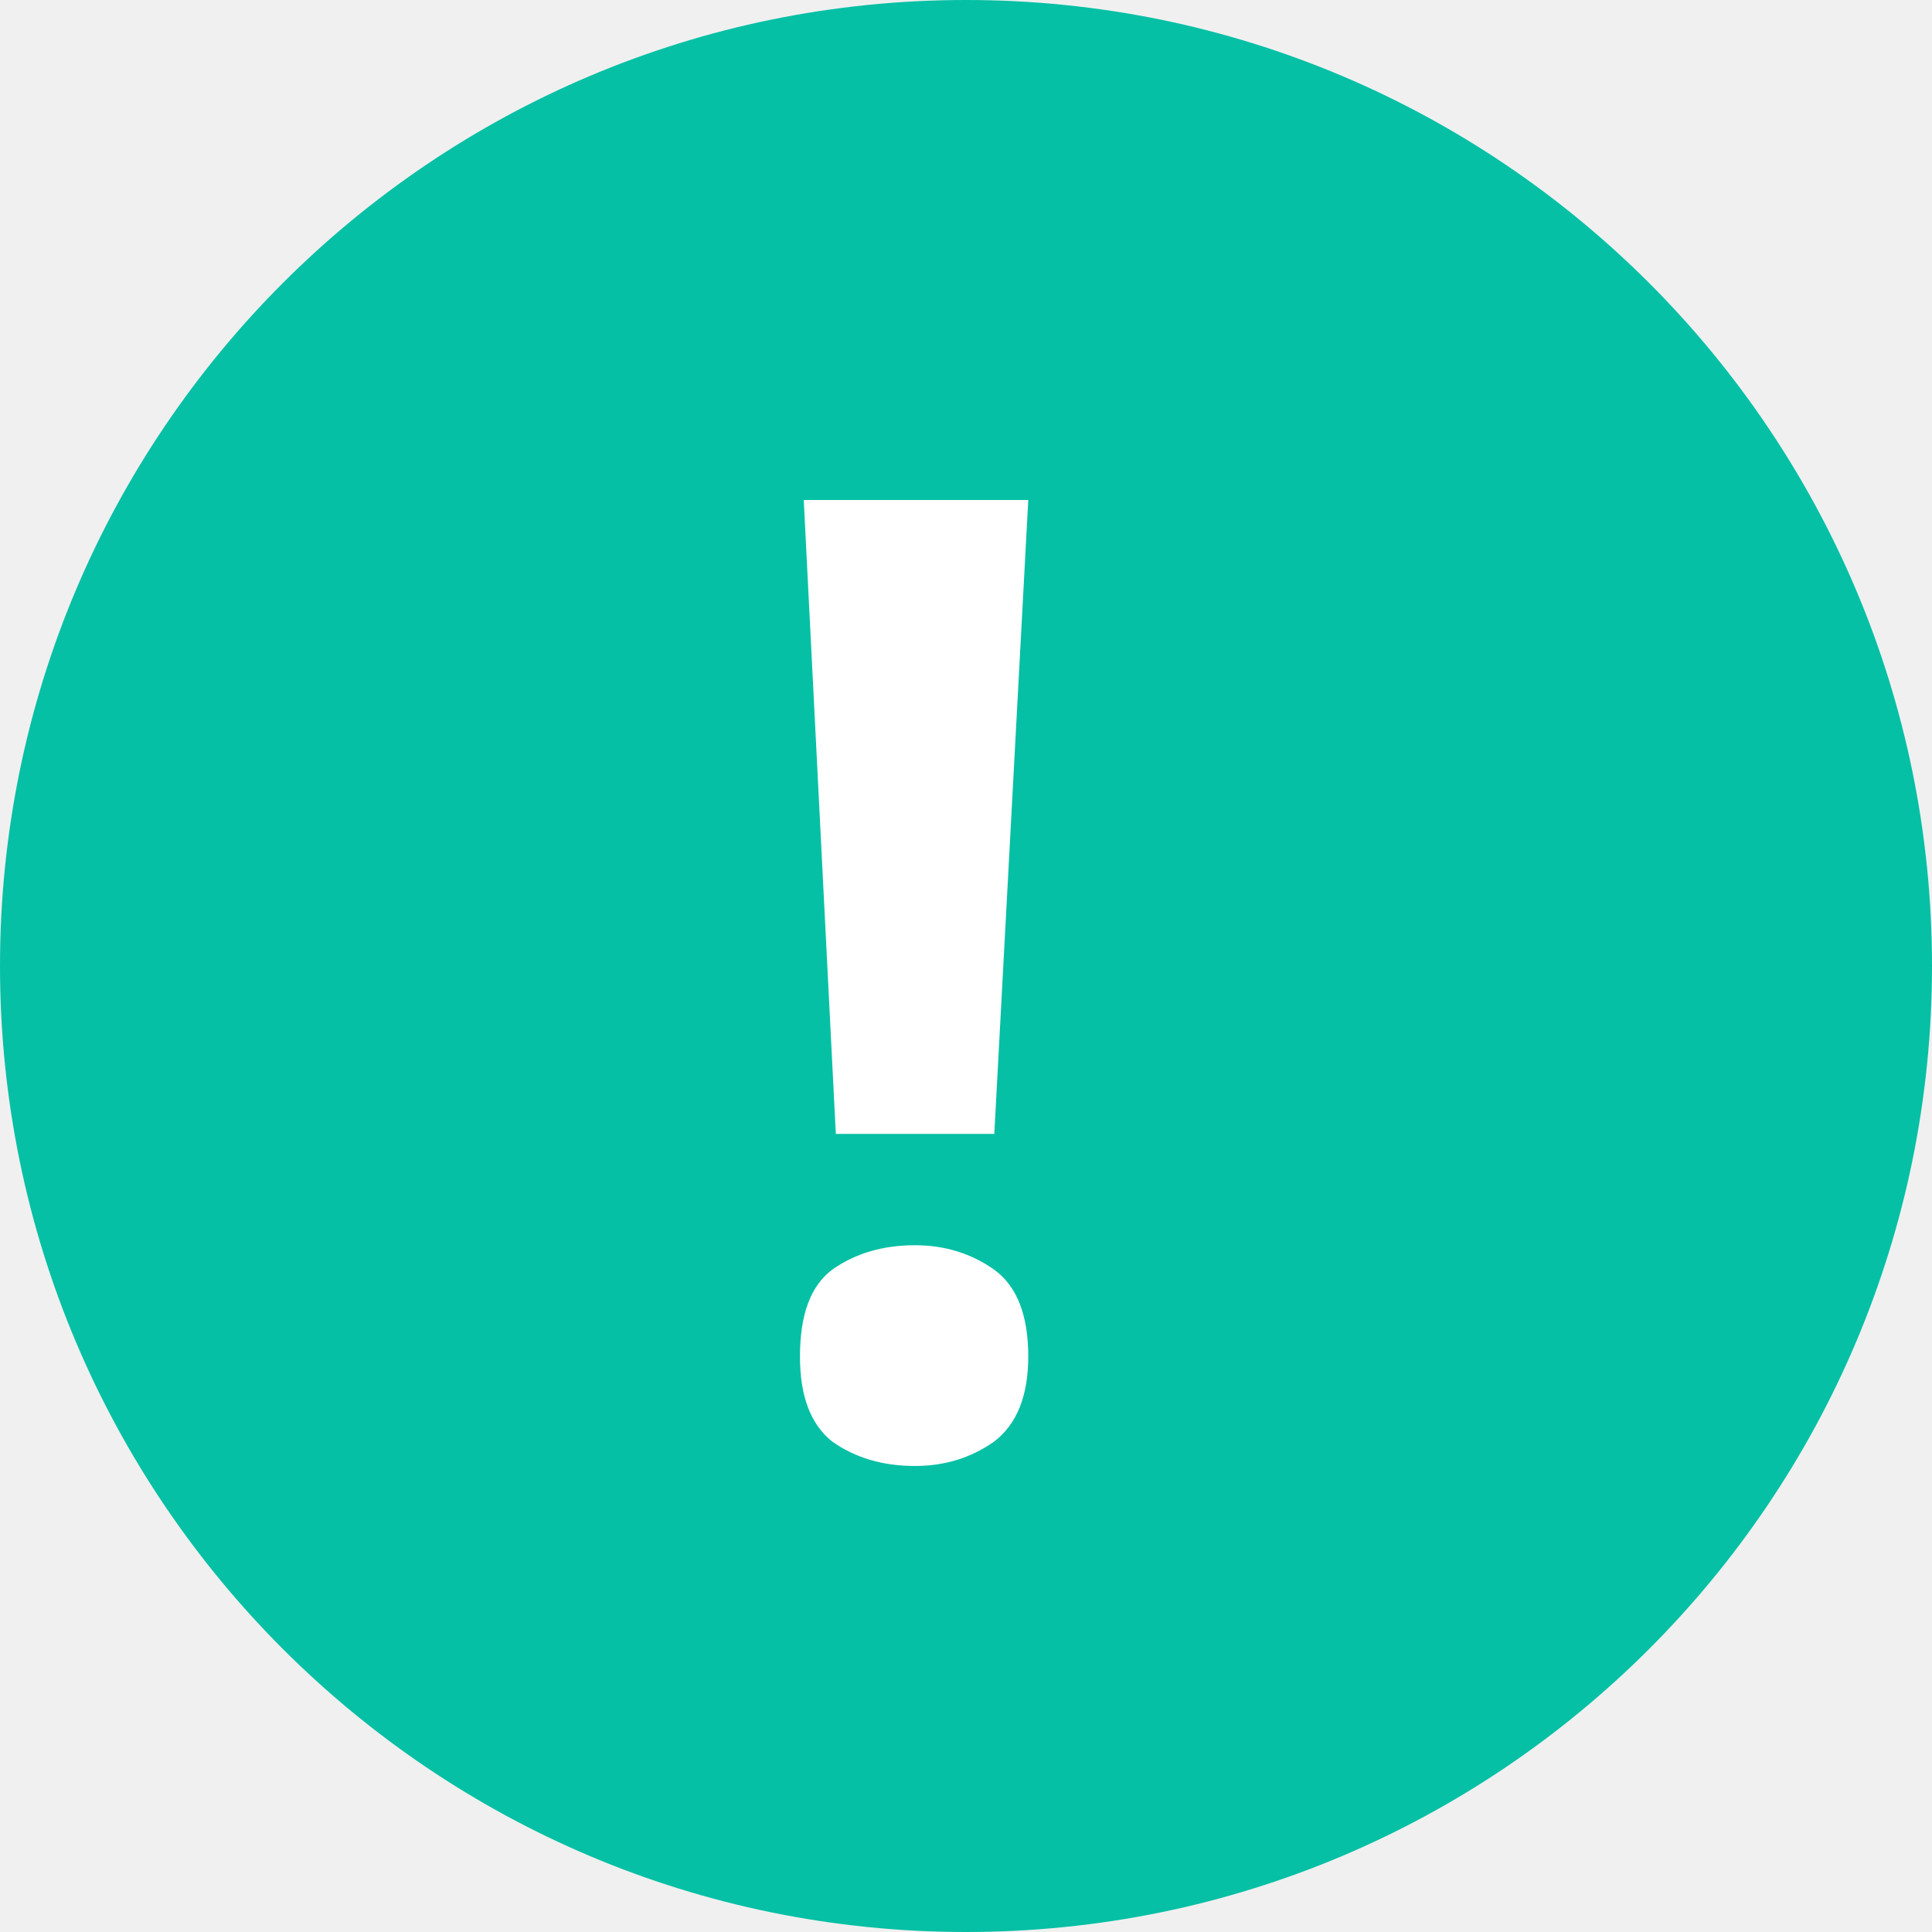
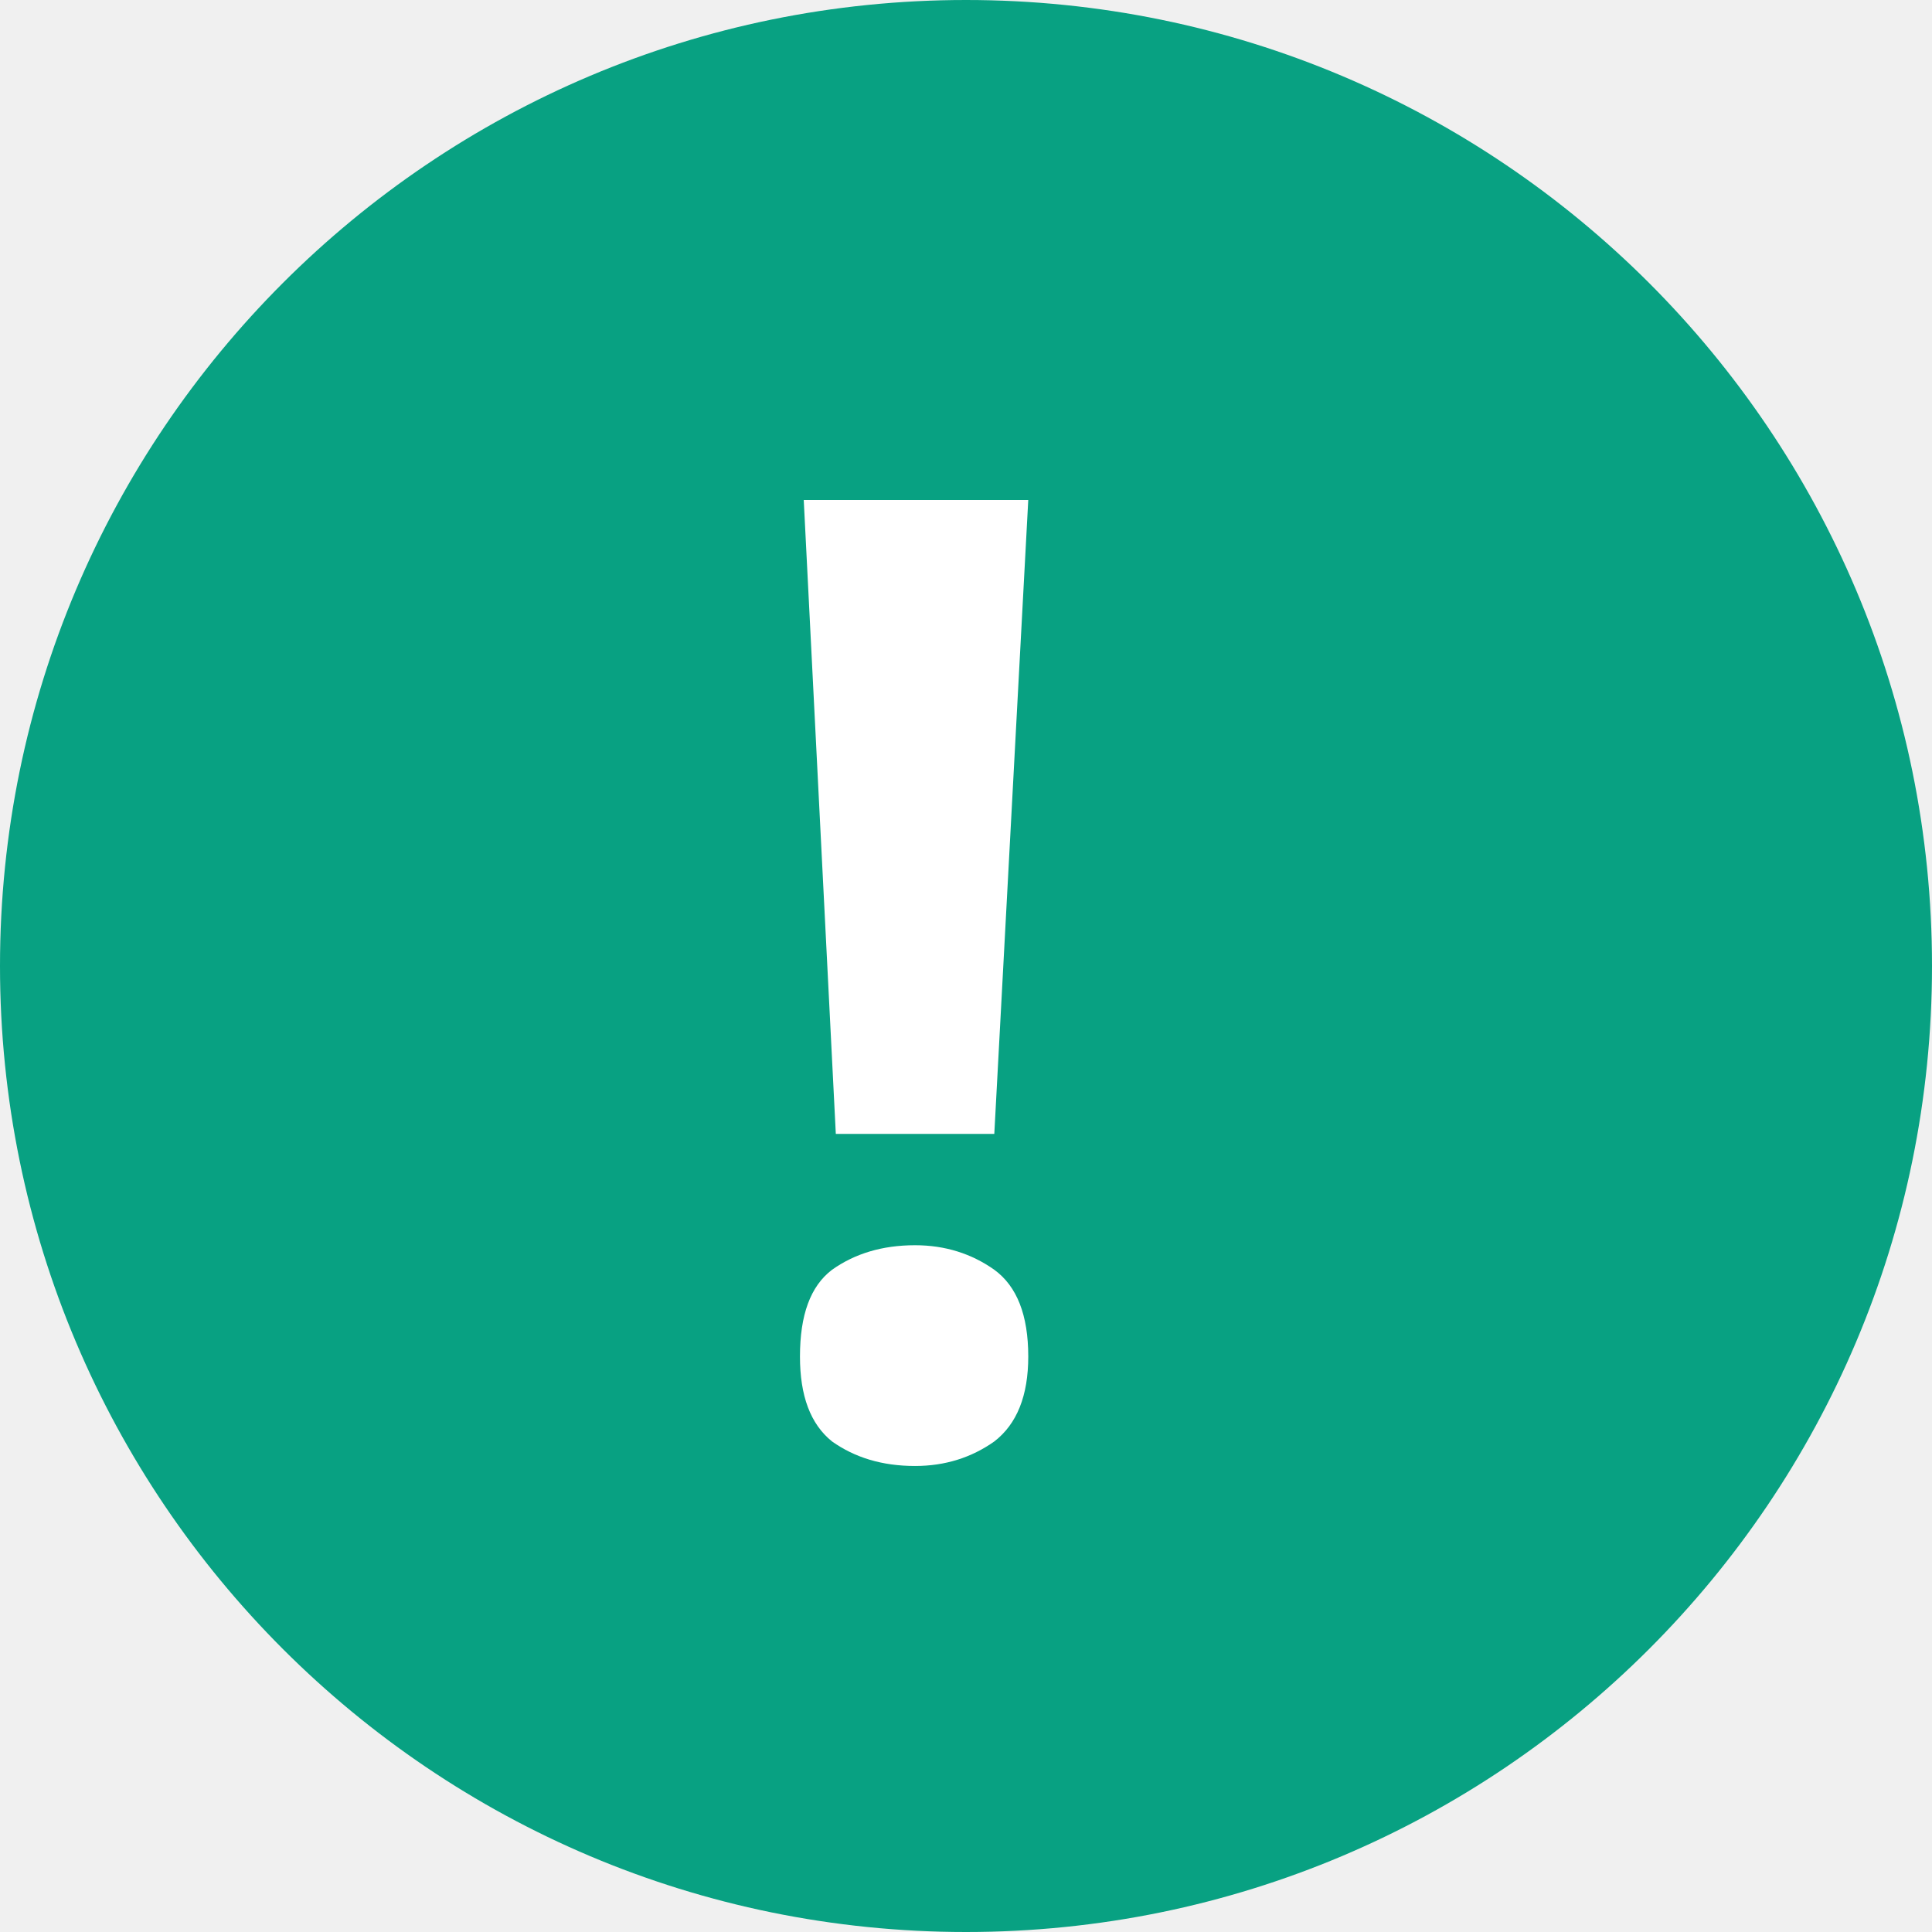
<svg xmlns="http://www.w3.org/2000/svg" width="16px" height="16px" viewBox="0 0 16 16" version="1.1">
  <defs />
  <g id="Symbols" stroke="none" stroke-width="1" fill="none" fill-rule="evenodd">
    <g id="Speed-of-Tx" transform="translate(-172, -3)">
      <g id="explanation">
        <g transform="translate(172, 3)">
          <g>
-             <circle id="Oval-2" fill="#05C0A5" cx="8" cy="8" r="8" />
+             <circle id="Oval-2" fill="#08A182" cx="8" cy="8" r="8" />
            <text id="!" font-family="AvenirNext-Bold, Avenir Next" font-size="11" font-weight="bold" fill="#FFFFFF">
              <tspan x="6" y="12">!</tspan>
            </text>
          </g>
        </g>
      </g>
    </g>
  </g>
</svg>
